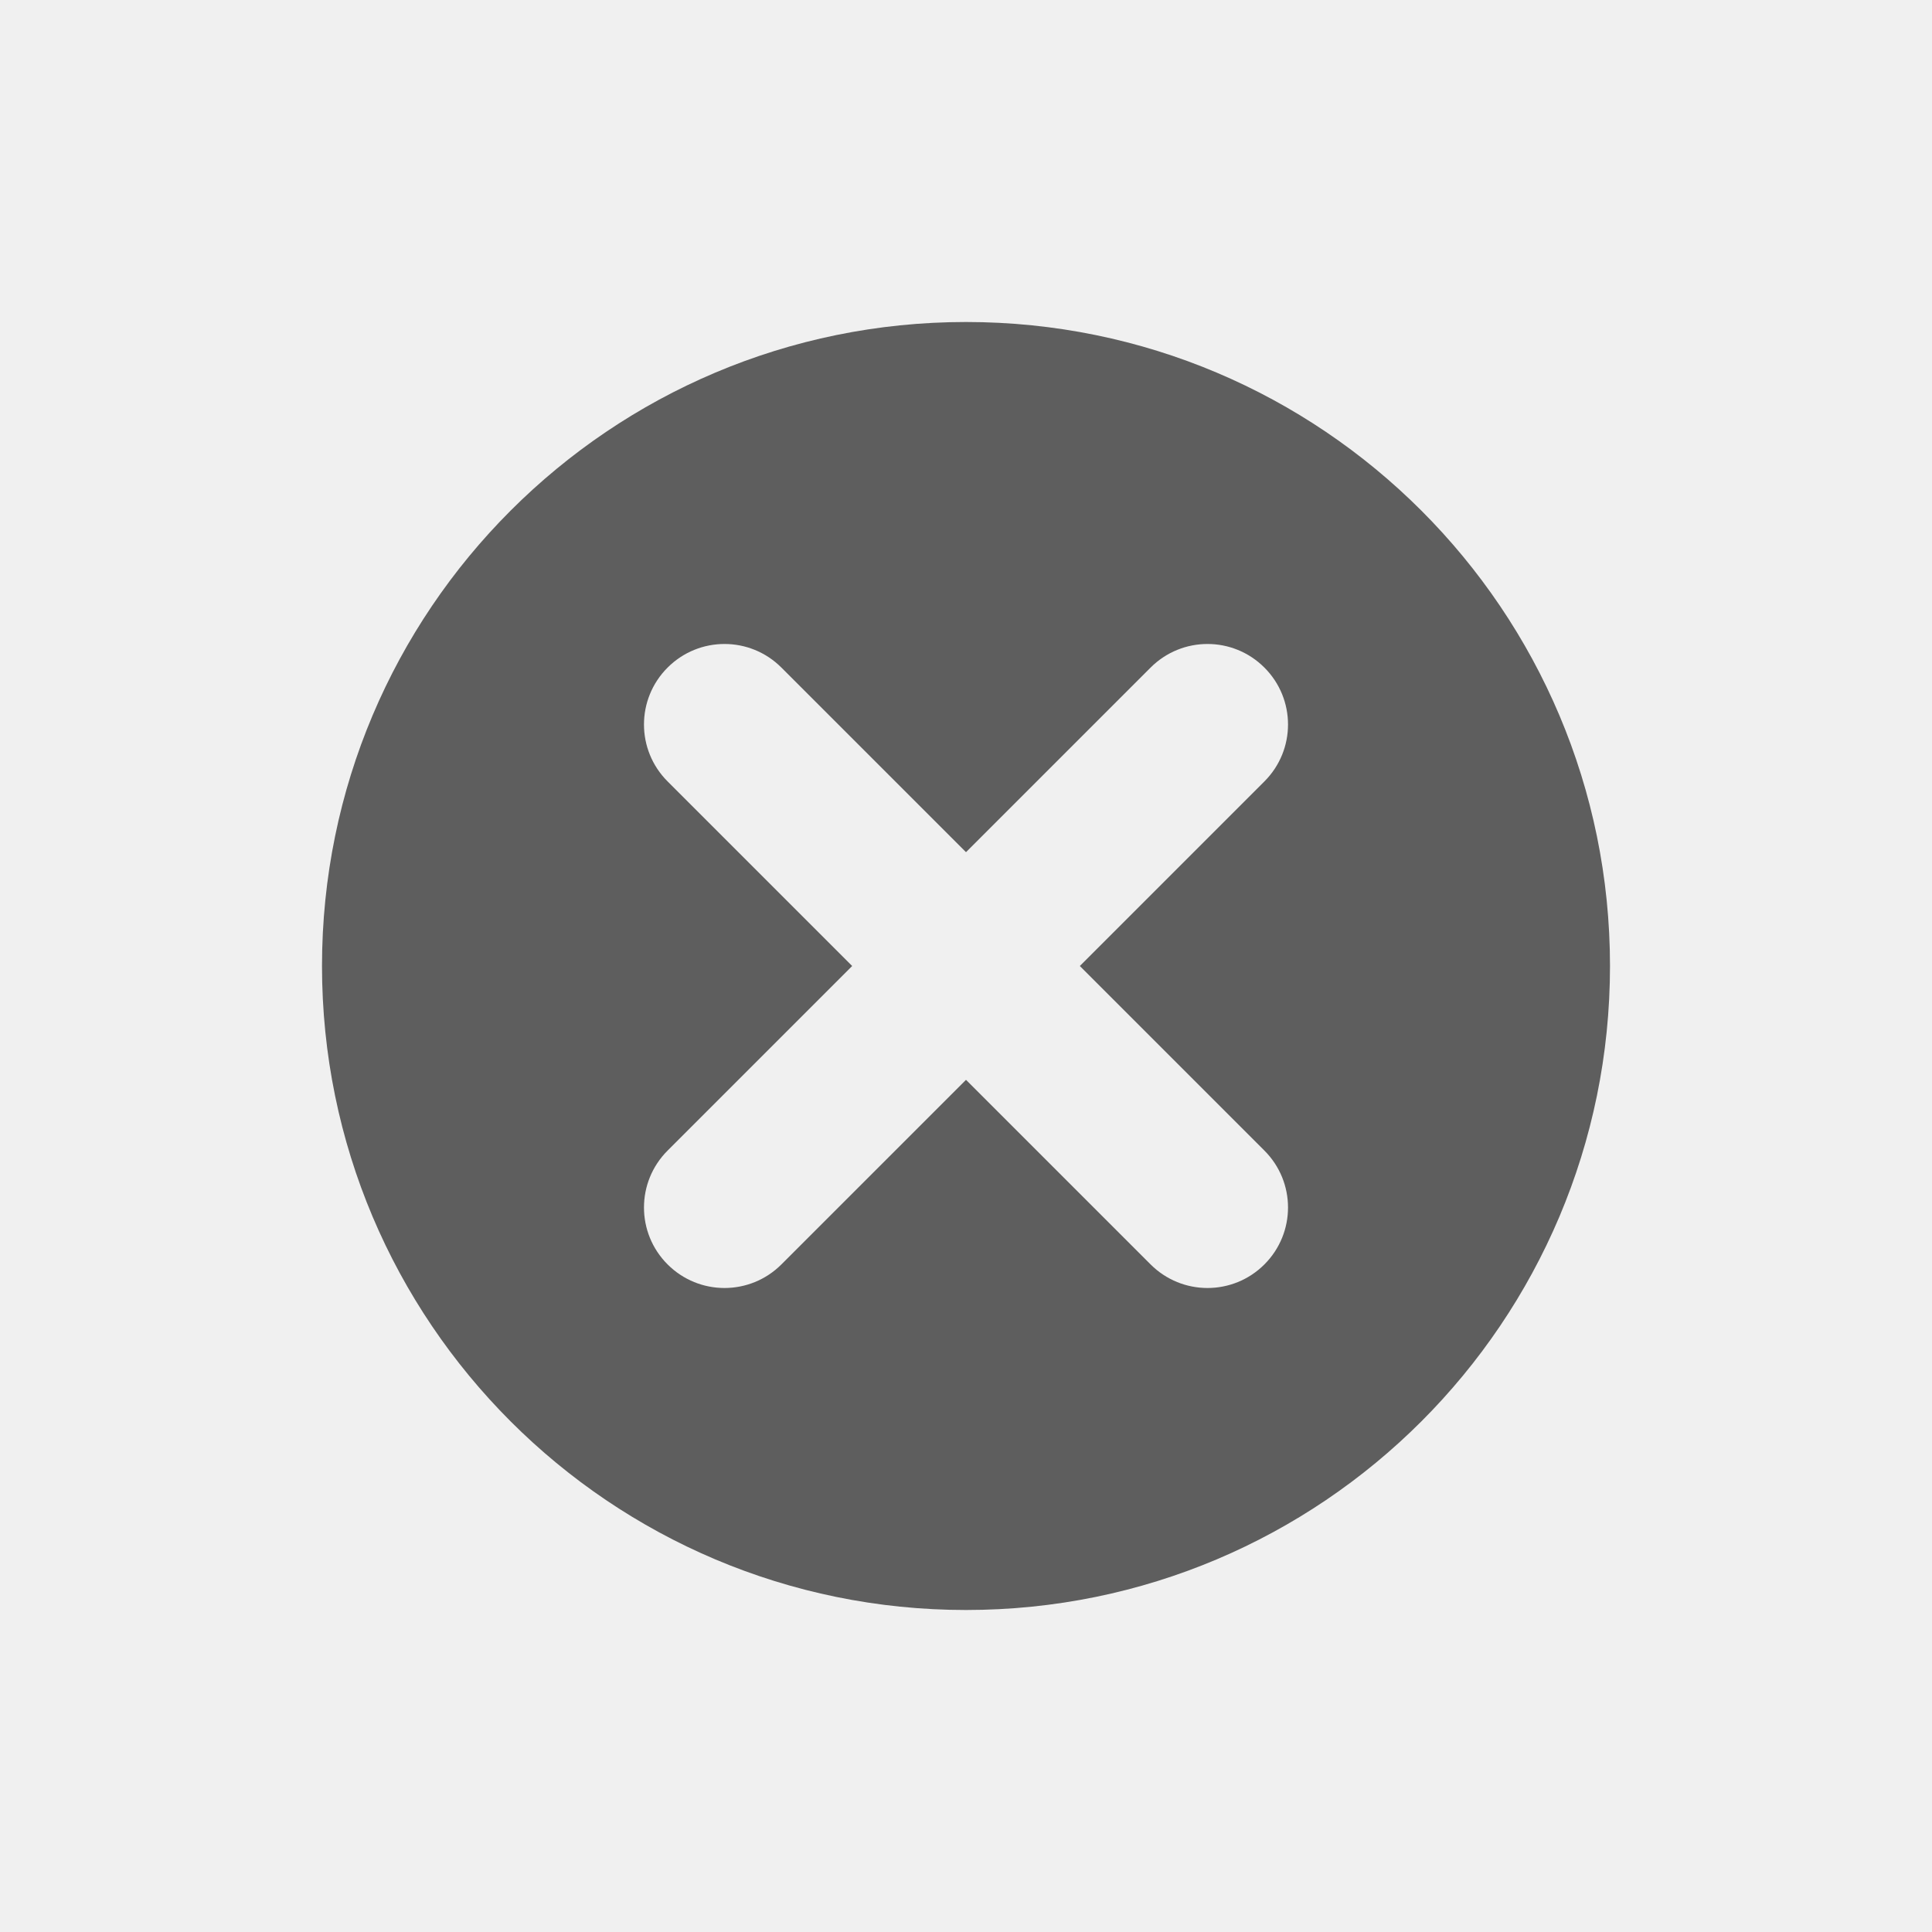
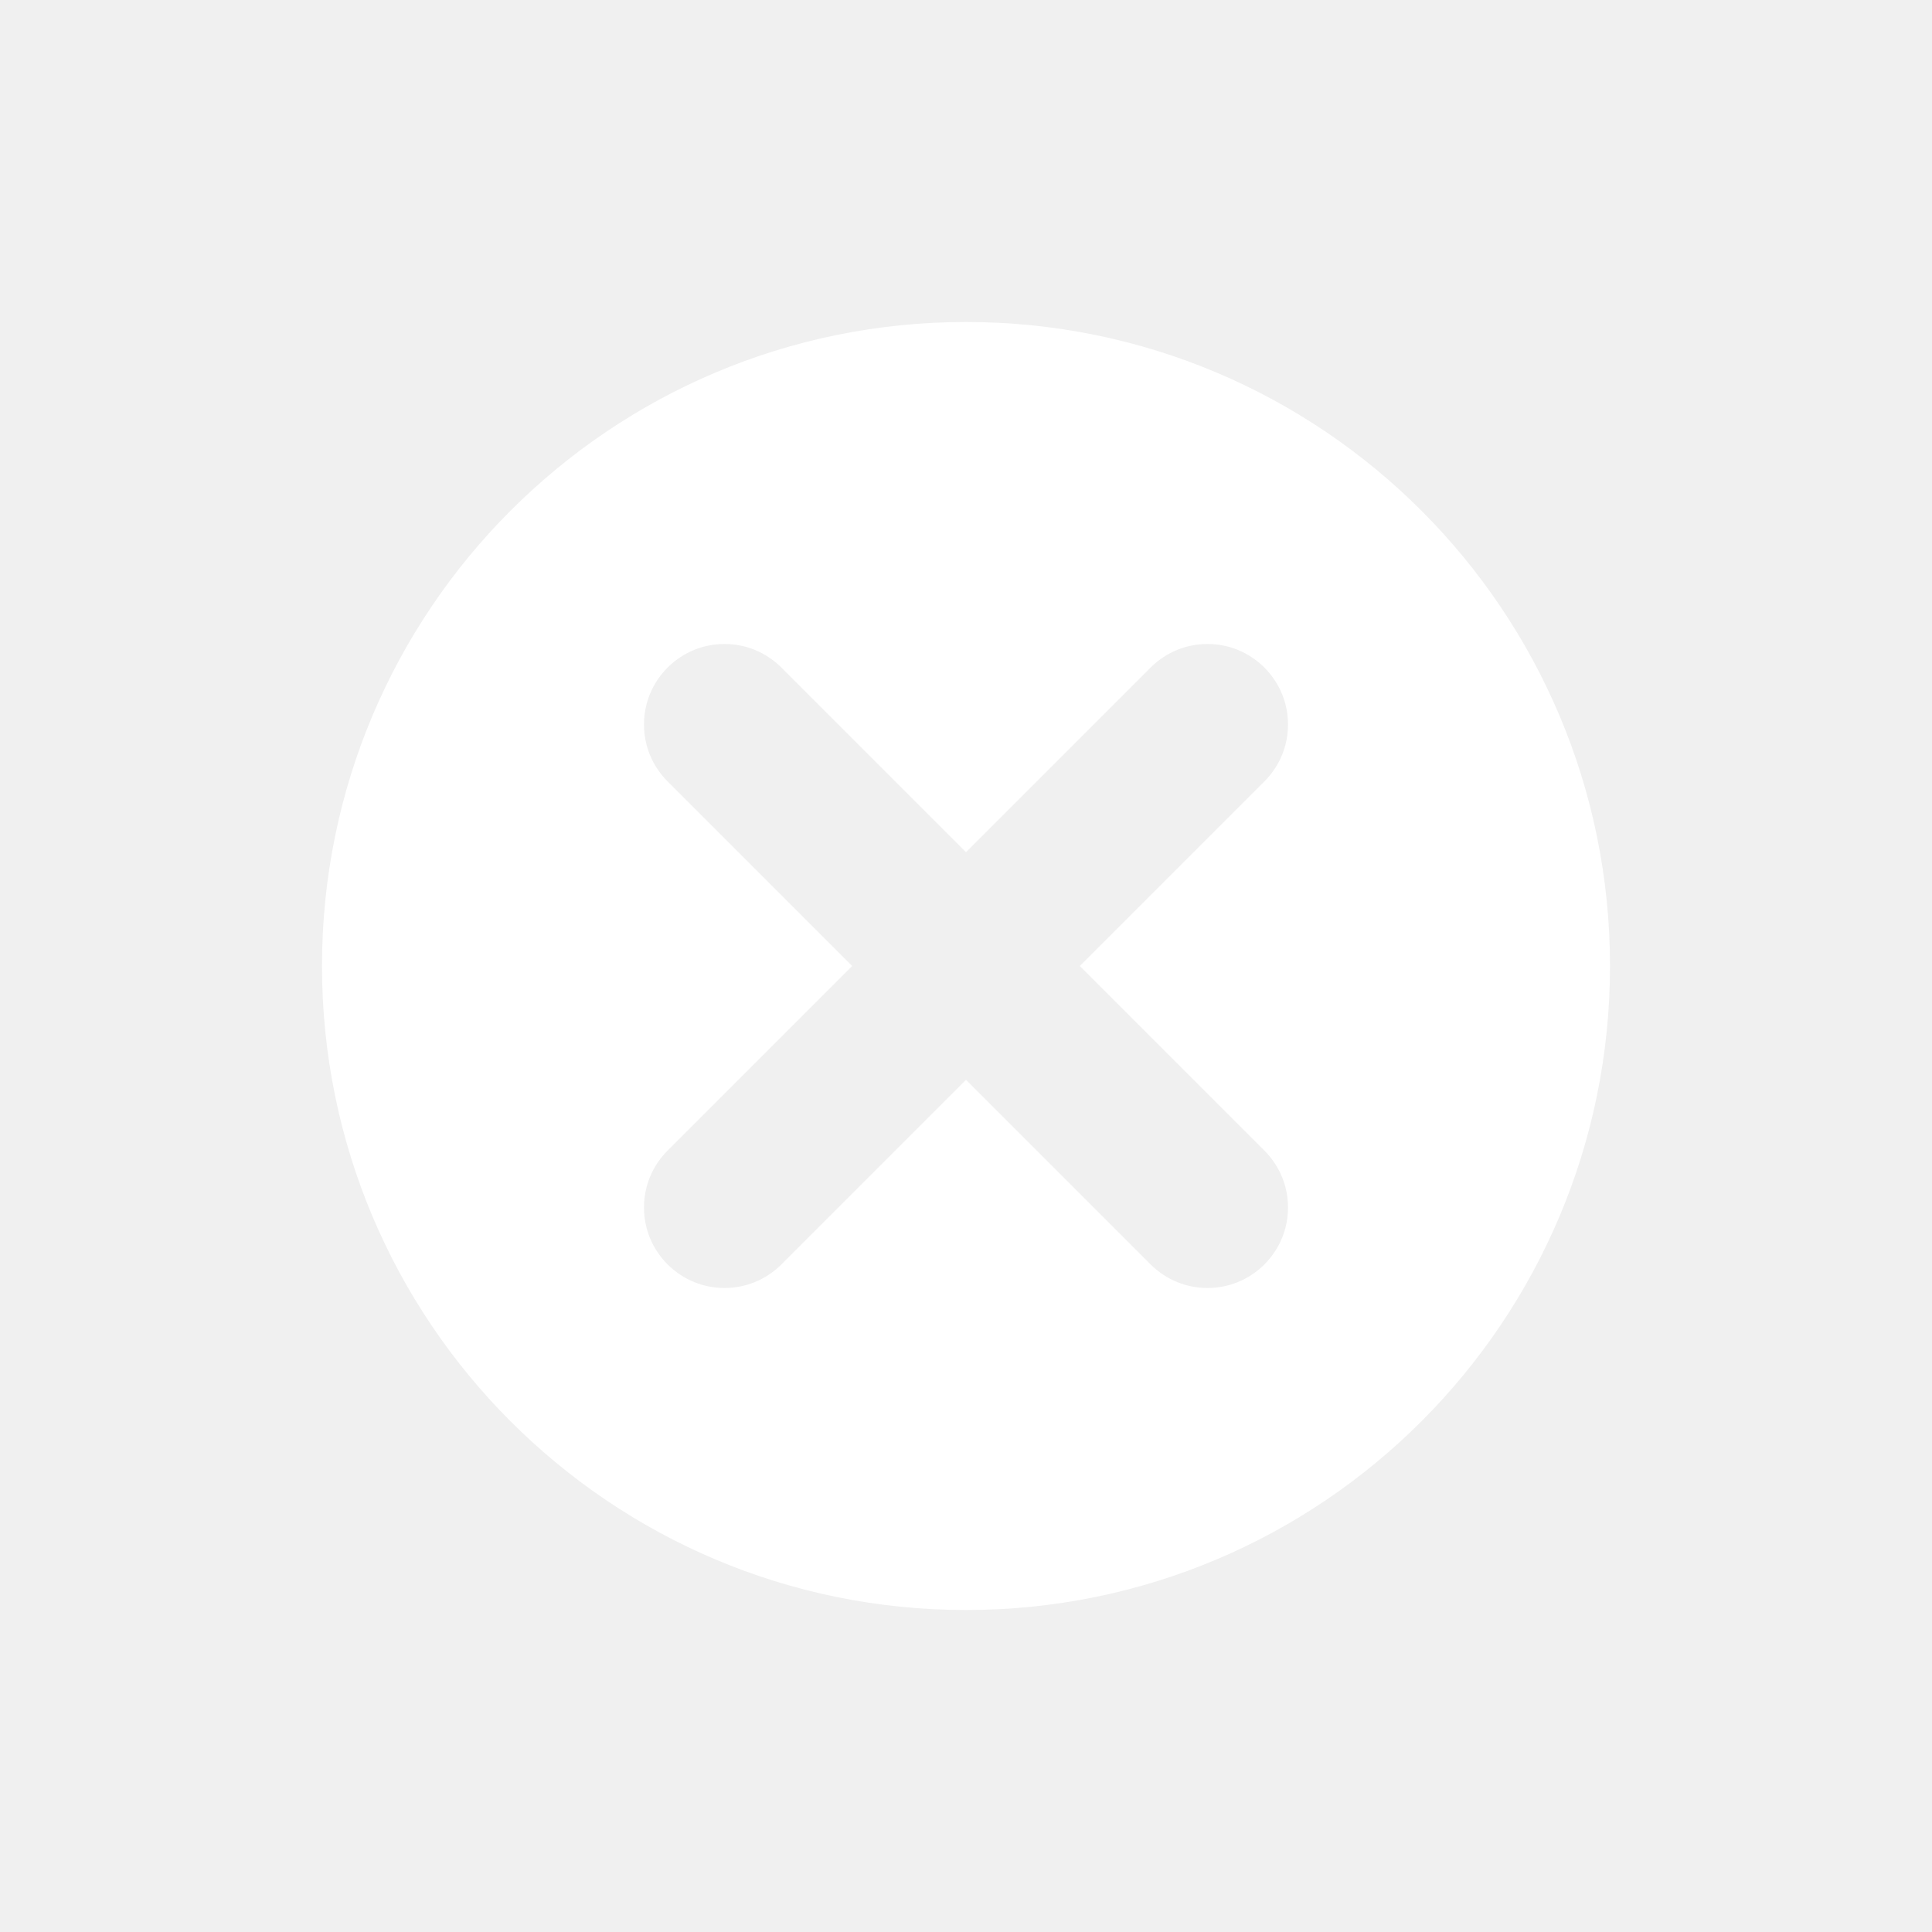
- <svg xmlns="http://www.w3.org/2000/svg" fill="#5e5e5e" width="800px" height="800px" viewBox="0 0 24 24" version="1.2" baseProfile="tiny">
+ <svg xmlns="http://www.w3.org/2000/svg" fill="#FFFFFF" width="800px" height="800px" viewBox="0 0 24 24" version="1.2" baseProfile="tiny">
  <g id="SVGRepo_bgCarrier" stroke-width="0" />
  <g id="SVGRepo_tracerCarrier" stroke-linecap="round" stroke-linejoin="round" />
  <g id="SVGRepo_iconCarrier">
    <path d="M12 4c-4.419 0-8 3.582-8 8s3.581 8 8 8 8-3.582 8-8-3.581-8-8-8zm3.707 10.293c.391.391.391 1.023 0 1.414-.195.195-.451.293-.707.293s-.512-.098-.707-.293l-2.293-2.293-2.293 2.293c-.195.195-.451.293-.707.293s-.512-.098-.707-.293c-.391-.391-.391-1.023 0-1.414l2.293-2.293-2.293-2.293c-.391-.391-.391-1.023 0-1.414s1.023-.391 1.414 0l2.293 2.293 2.293-2.293c.391-.391 1.023-.391 1.414 0s.391 1.023 0 1.414l-2.293 2.293 2.293 2.293z" />
  </g>
</svg>
